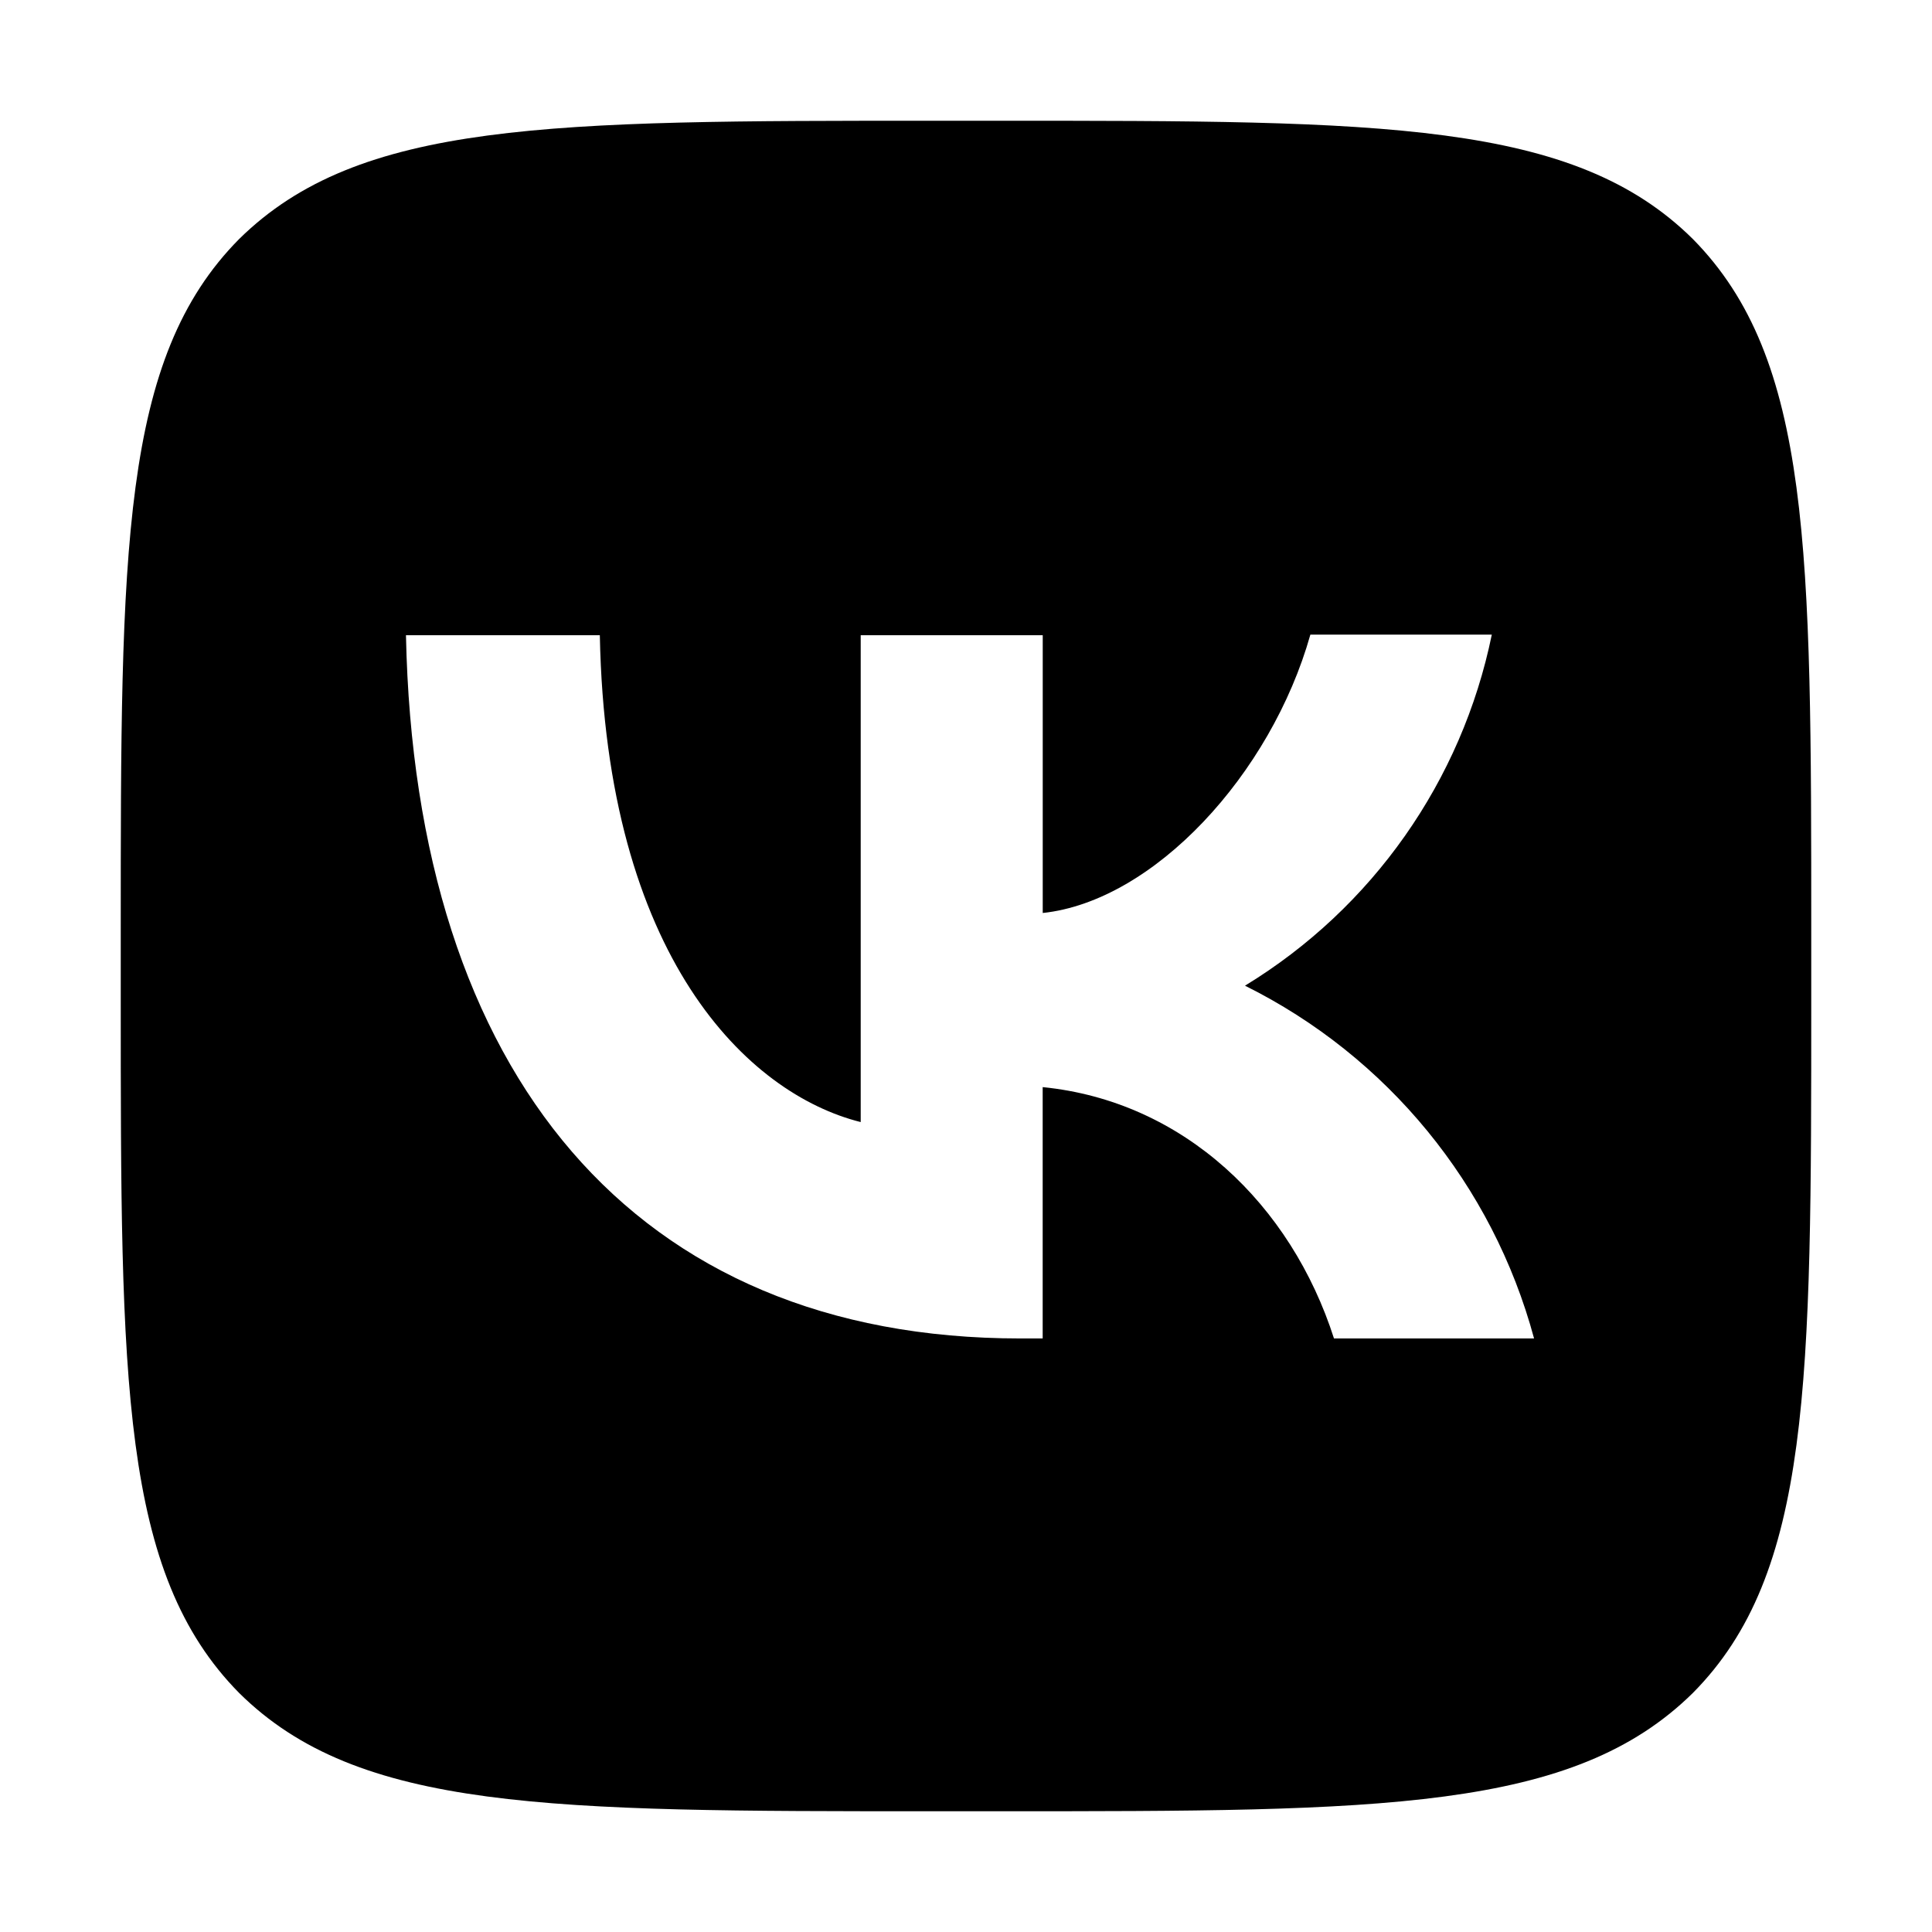
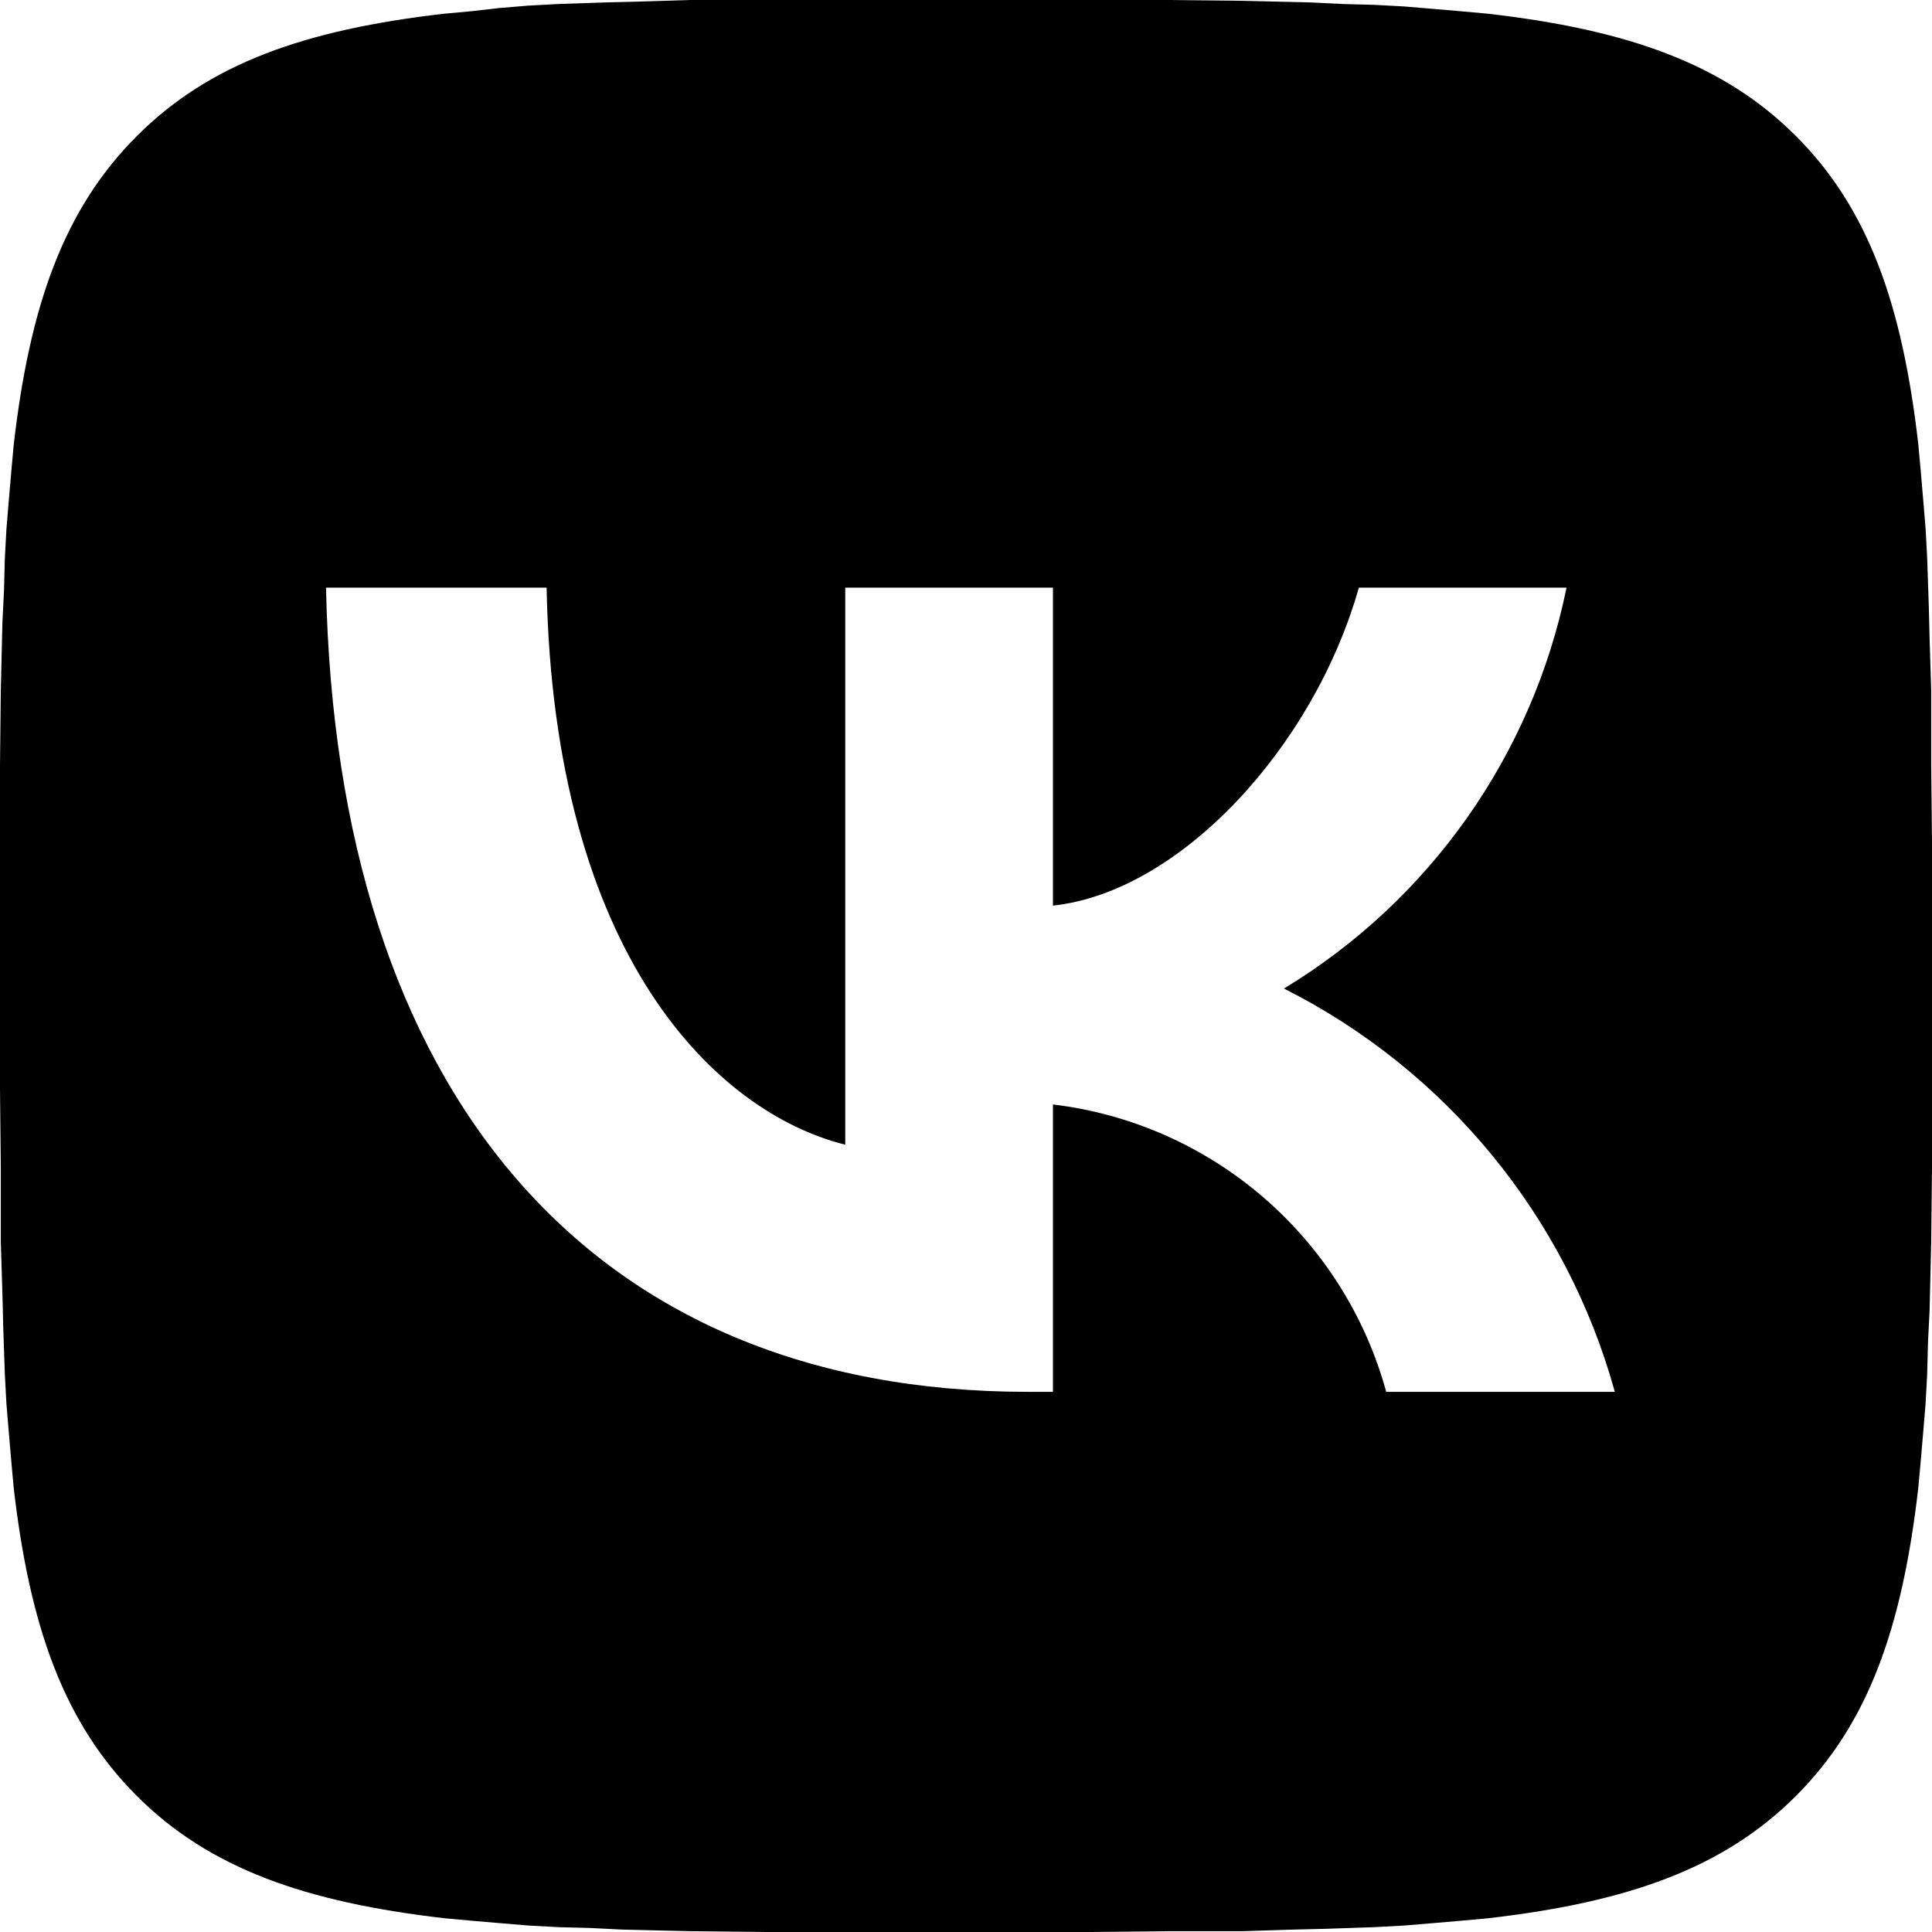
- <svg xmlns="http://www.w3.org/2000/svg" viewBox="0 0 32 32" fill="currentColor">
-   <path d="M28.04 3.96C26.061 2 22.897 2 16.56 2h-1.12C9.112 2 5.948 2 3.96 3.96 2 5.939 2 9.103 2 15.44v1.12c0 6.328 0 9.492 1.96 11.48C5.939 30 9.103 30 15.44 30h1.12c6.328 0 9.492 0 11.48-1.96C30 26.061 30 22.897 30 16.56v-1.12c0-6.328 0-9.492-1.96-11.48m-5.945 18.209c-.709-2.212-2.483-3.929-4.825-4.163v4.163h-.373c-6.384 0-10.024-4.368-10.173-11.648h3.211c.103 5.339 2.455 7.597 4.321 8.064v-8.064h3.015v4.601c1.839-.196 3.78-2.296 4.433-4.611h3.005a8.9 8.9 0 0 1-4.088 5.815 9.2 9.2 0 0 1 4.788 5.843z" />
+ <svg xmlns="http://www.w3.org/2000/svg" viewBox="0 0 24 24" fill="currentColor">
+   <path d="M9.49 0h5.02l.92.01.43.01.42.01.4.02.39.01.37.02.36.03.35.03.33.03c1.74.2 2.93.62 3.83 1.52s1.32 2.09 1.52 3.83l.03.33.03.35.03.36.02.37.02.59.01.41.02.64v.92l.01.98v4.04l-.01.92-.01.43-.01.42-.02.4-.01.39-.02.37-.03.36-.03.35-.03.33c-.2 1.74-.62 2.93-1.52 3.83s-2.09 1.32-3.83 1.52l-.33.03-.35.03-.36.03-.37.02-.59.02-.41.01-.64.02h-.92l-.98.01H9.5l-.92-.01-.43-.01-.42-.01-.4-.02-.39-.01-.37-.02-.36-.03-.35-.03-.33-.03c-1.74-.2-2.93-.62-3.83-1.52S.37 20.22.17 18.48l-.03-.33-.03-.35-.03-.36-.02-.37-.02-.59-.01-.41-.02-.64v-.92L0 13.53V9.5l.01-.92.01-.43.01-.42.02-.4.01-.39.02-.37.03-.36.03-.35.03-.33C.37 3.78.8 2.59 1.7 1.69S3.78.37 5.52.17l.33-.03L6.2.1l.36-.03.37-.02.59-.02.41-.01.64-.02zm-2.7 7.3H4.05c.13 6.24 3.25 9.99 8.72 9.99h.31v-3.57a4.9 4.9 0 0 1 4.14 3.57h2.84a8 8 0 0 0-4.11-5.01 7.6 7.6 0 0 0 3.51-4.98h-2.58c-.56 1.98-2.22 3.78-3.8 3.95V7.3H10.5v6.92c-1.6-.4-3.62-2.34-3.71-6.92" />
</svg>
